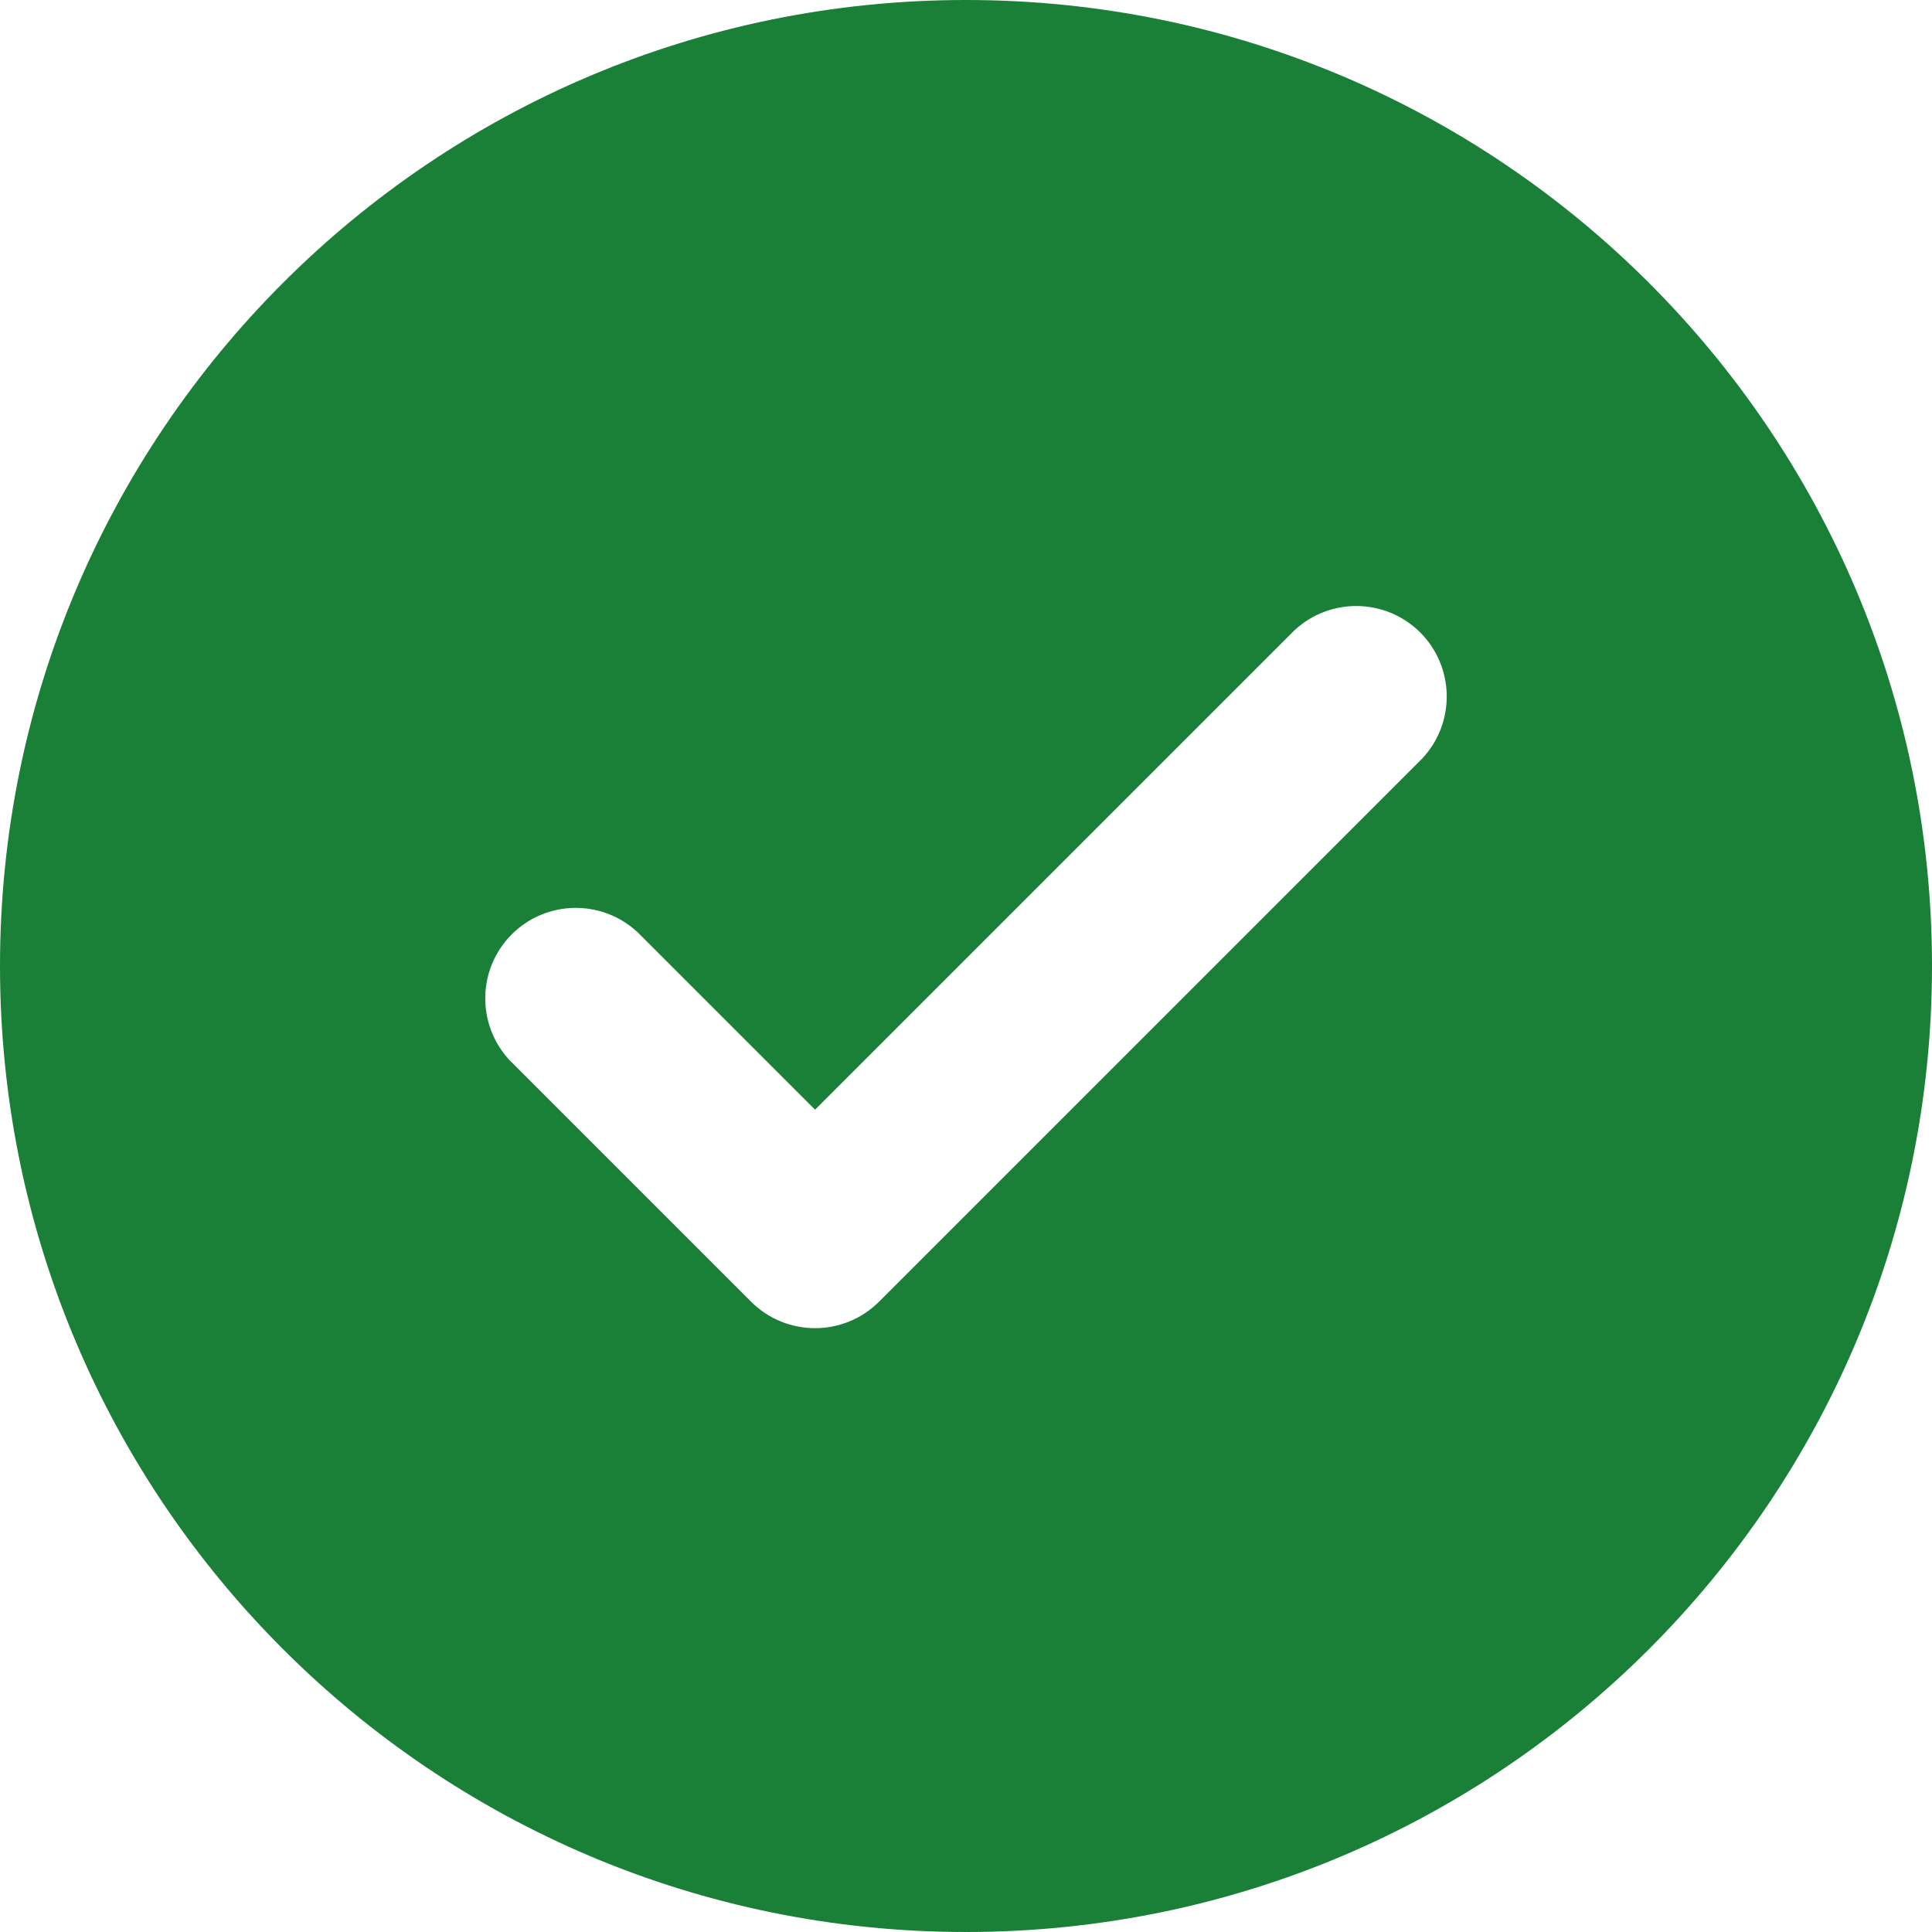
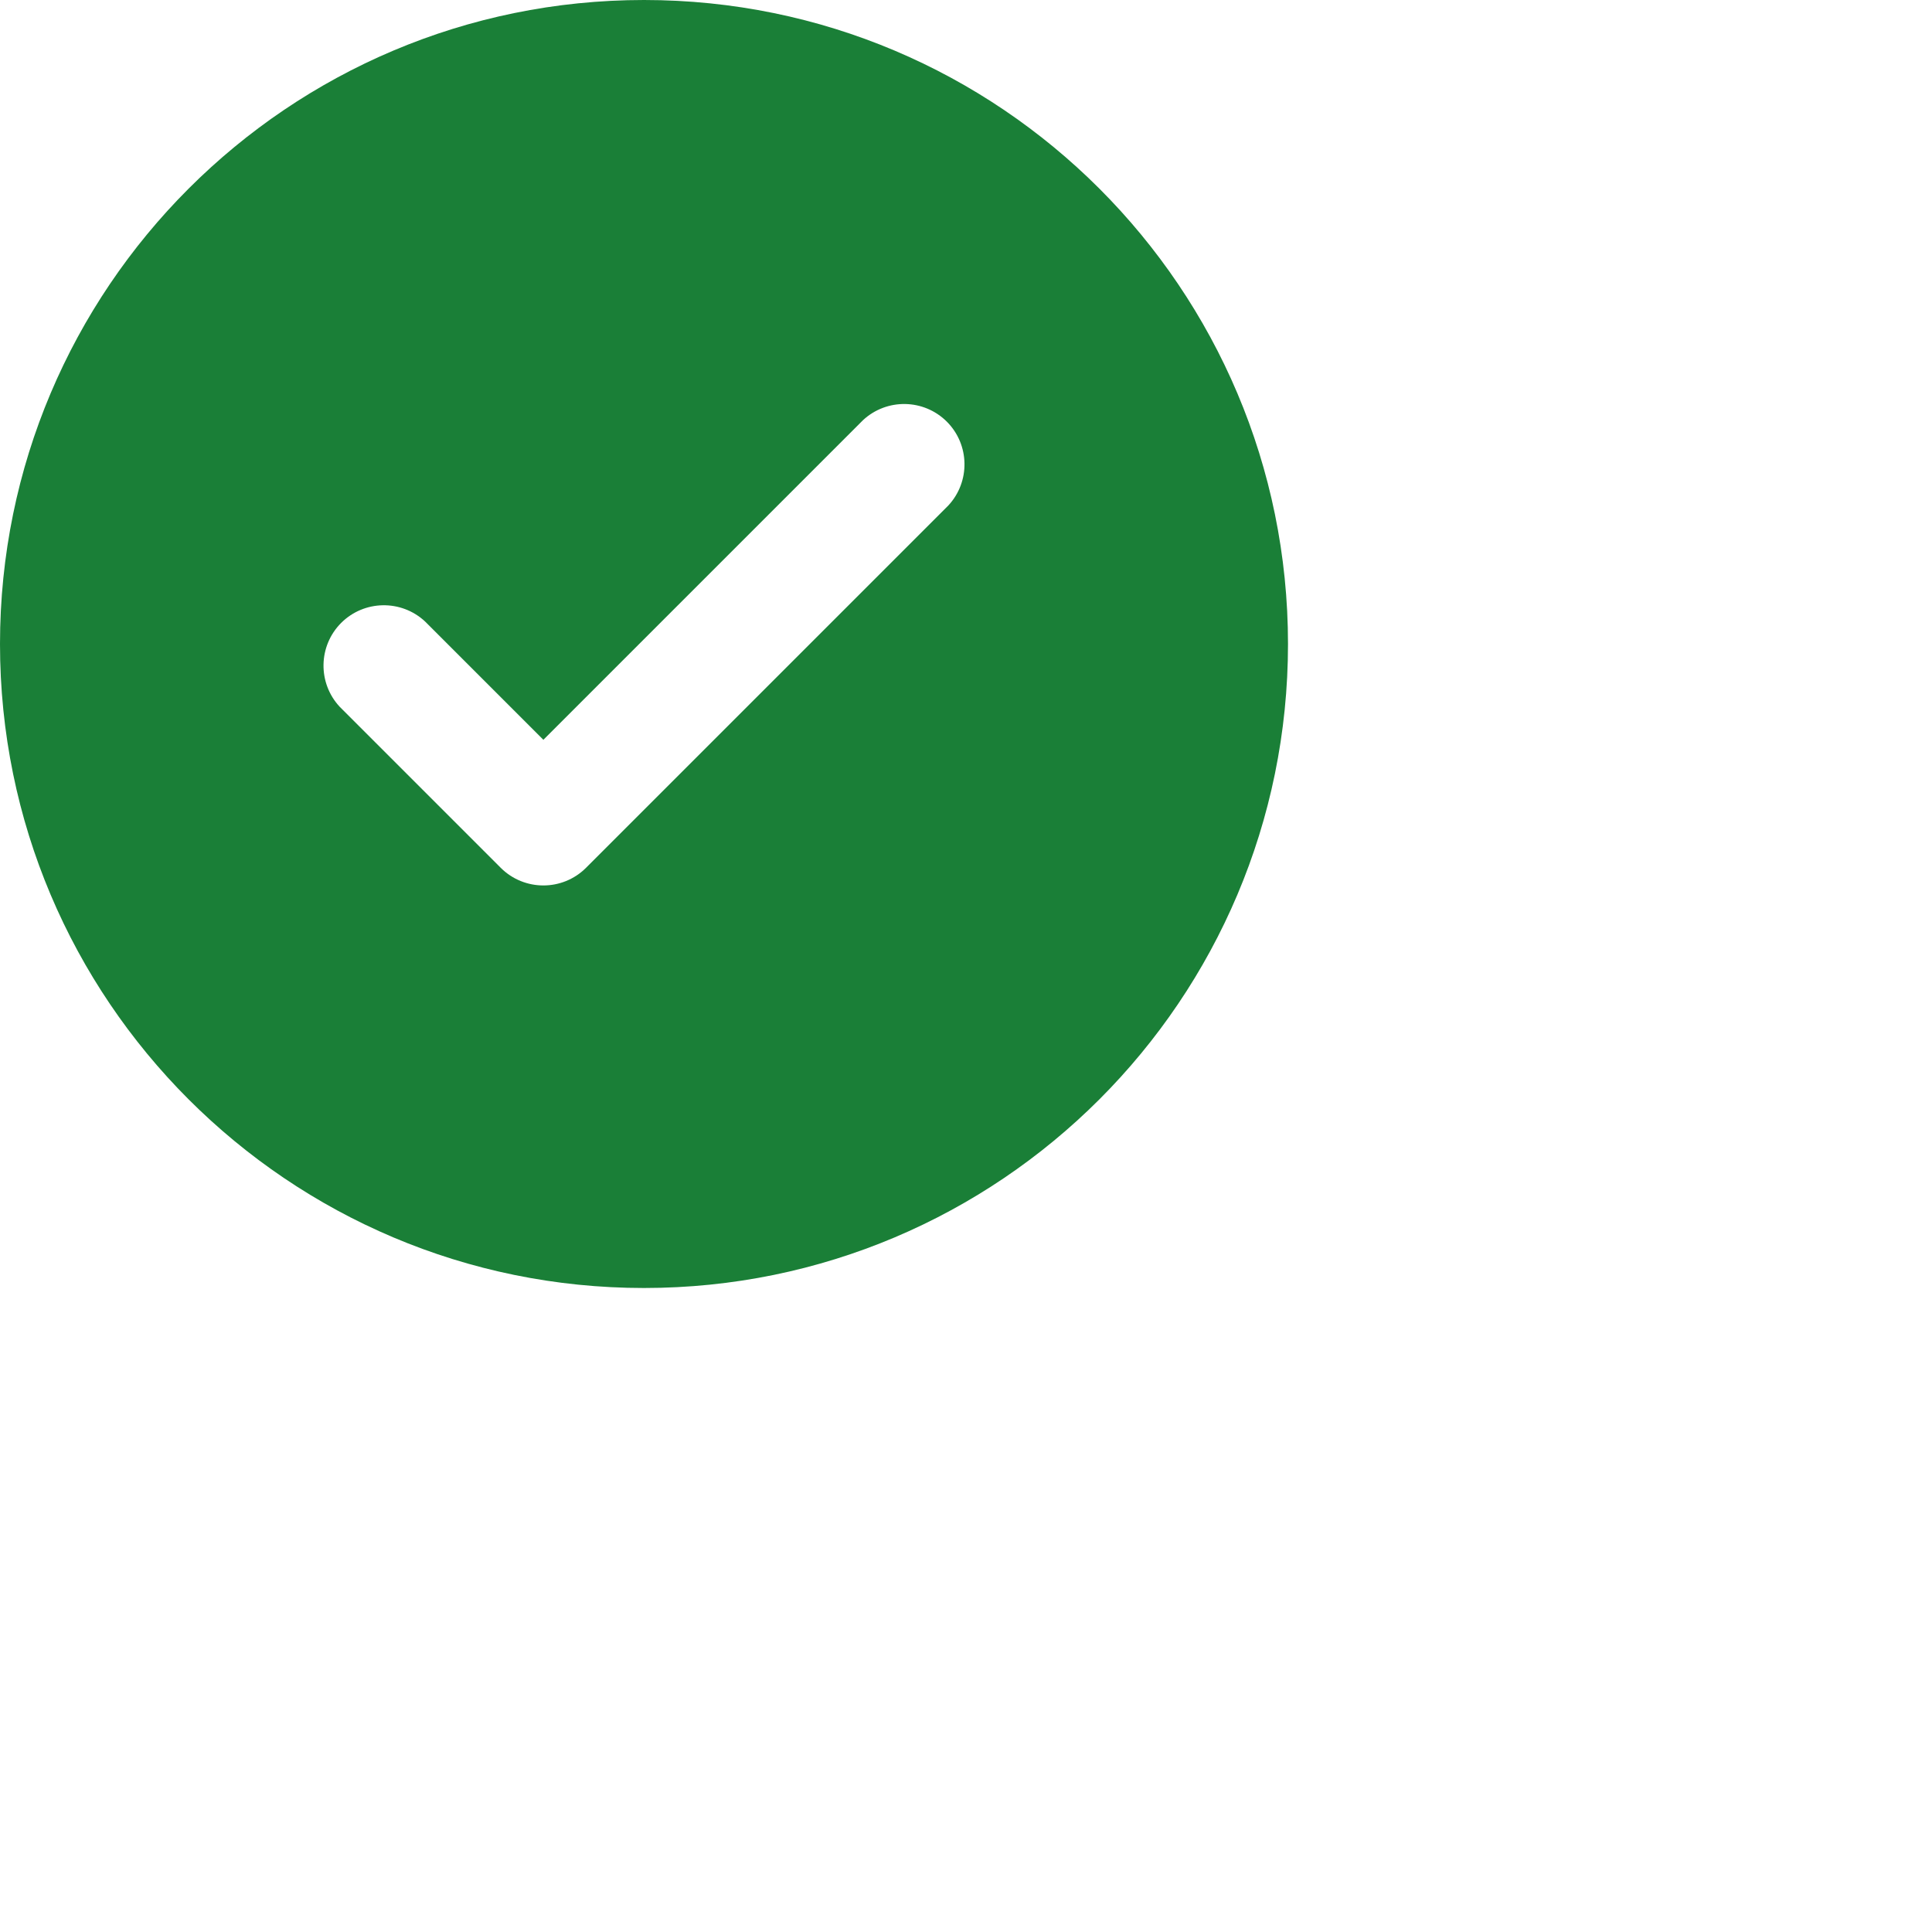
- <svg xmlns="http://www.w3.org/2000/svg" width="16" height="16" style="margin-top: 2px" viewBox="0 0 16 16" fill="#1a7f37">
+ <svg xmlns="http://www.w3.org/2000/svg" width="16" height="16" viewBox="0 0 24 24" fill="#1a7f37" style="margin-left: 0px; margin-top: 0px;">
  <path d="M8 16A8 8 0 1 1 8 0a8 8 0 0 1 0 16Zm3.78-9.72a.751.751 0 0 0-.018-1.042.751.751 0 0 0-1.042-.018L6.75 9.19 5.28 7.72a.751.751 0 0 0-1.042.018.751.751 0 0 0-.018 1.042l2 2a.75.75 0 0 0 1.06 0Z" />
</svg>
